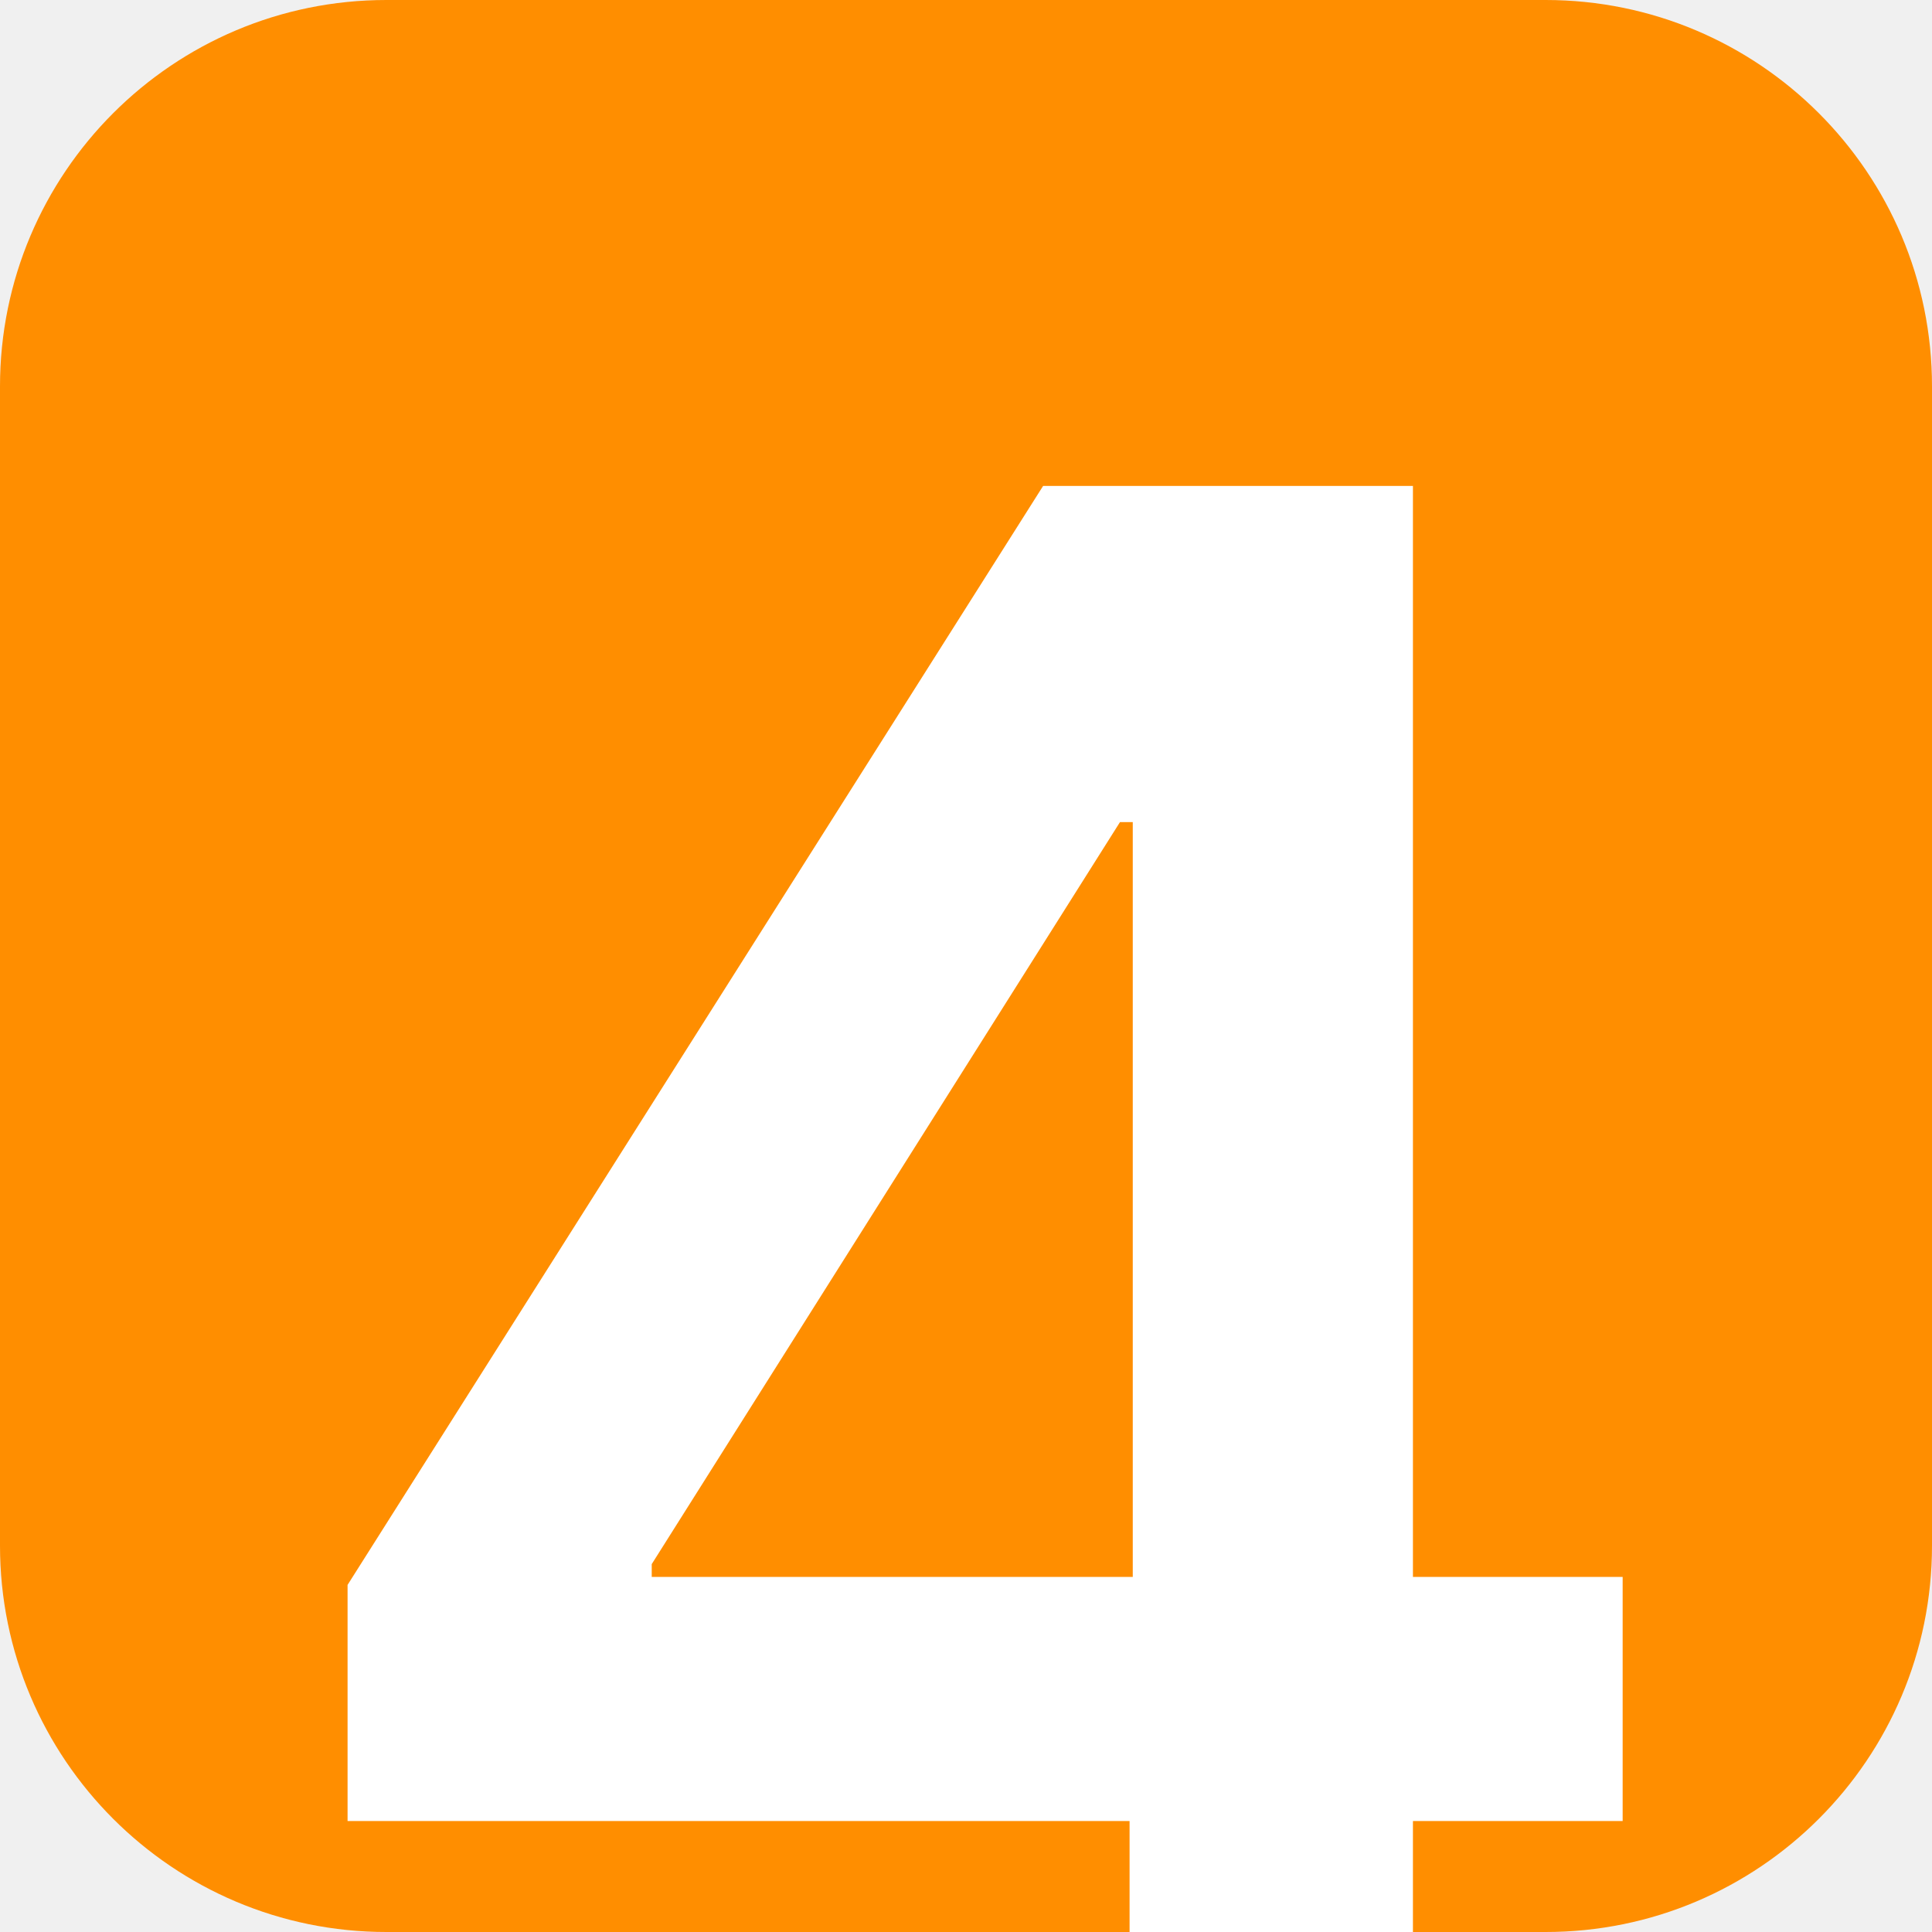
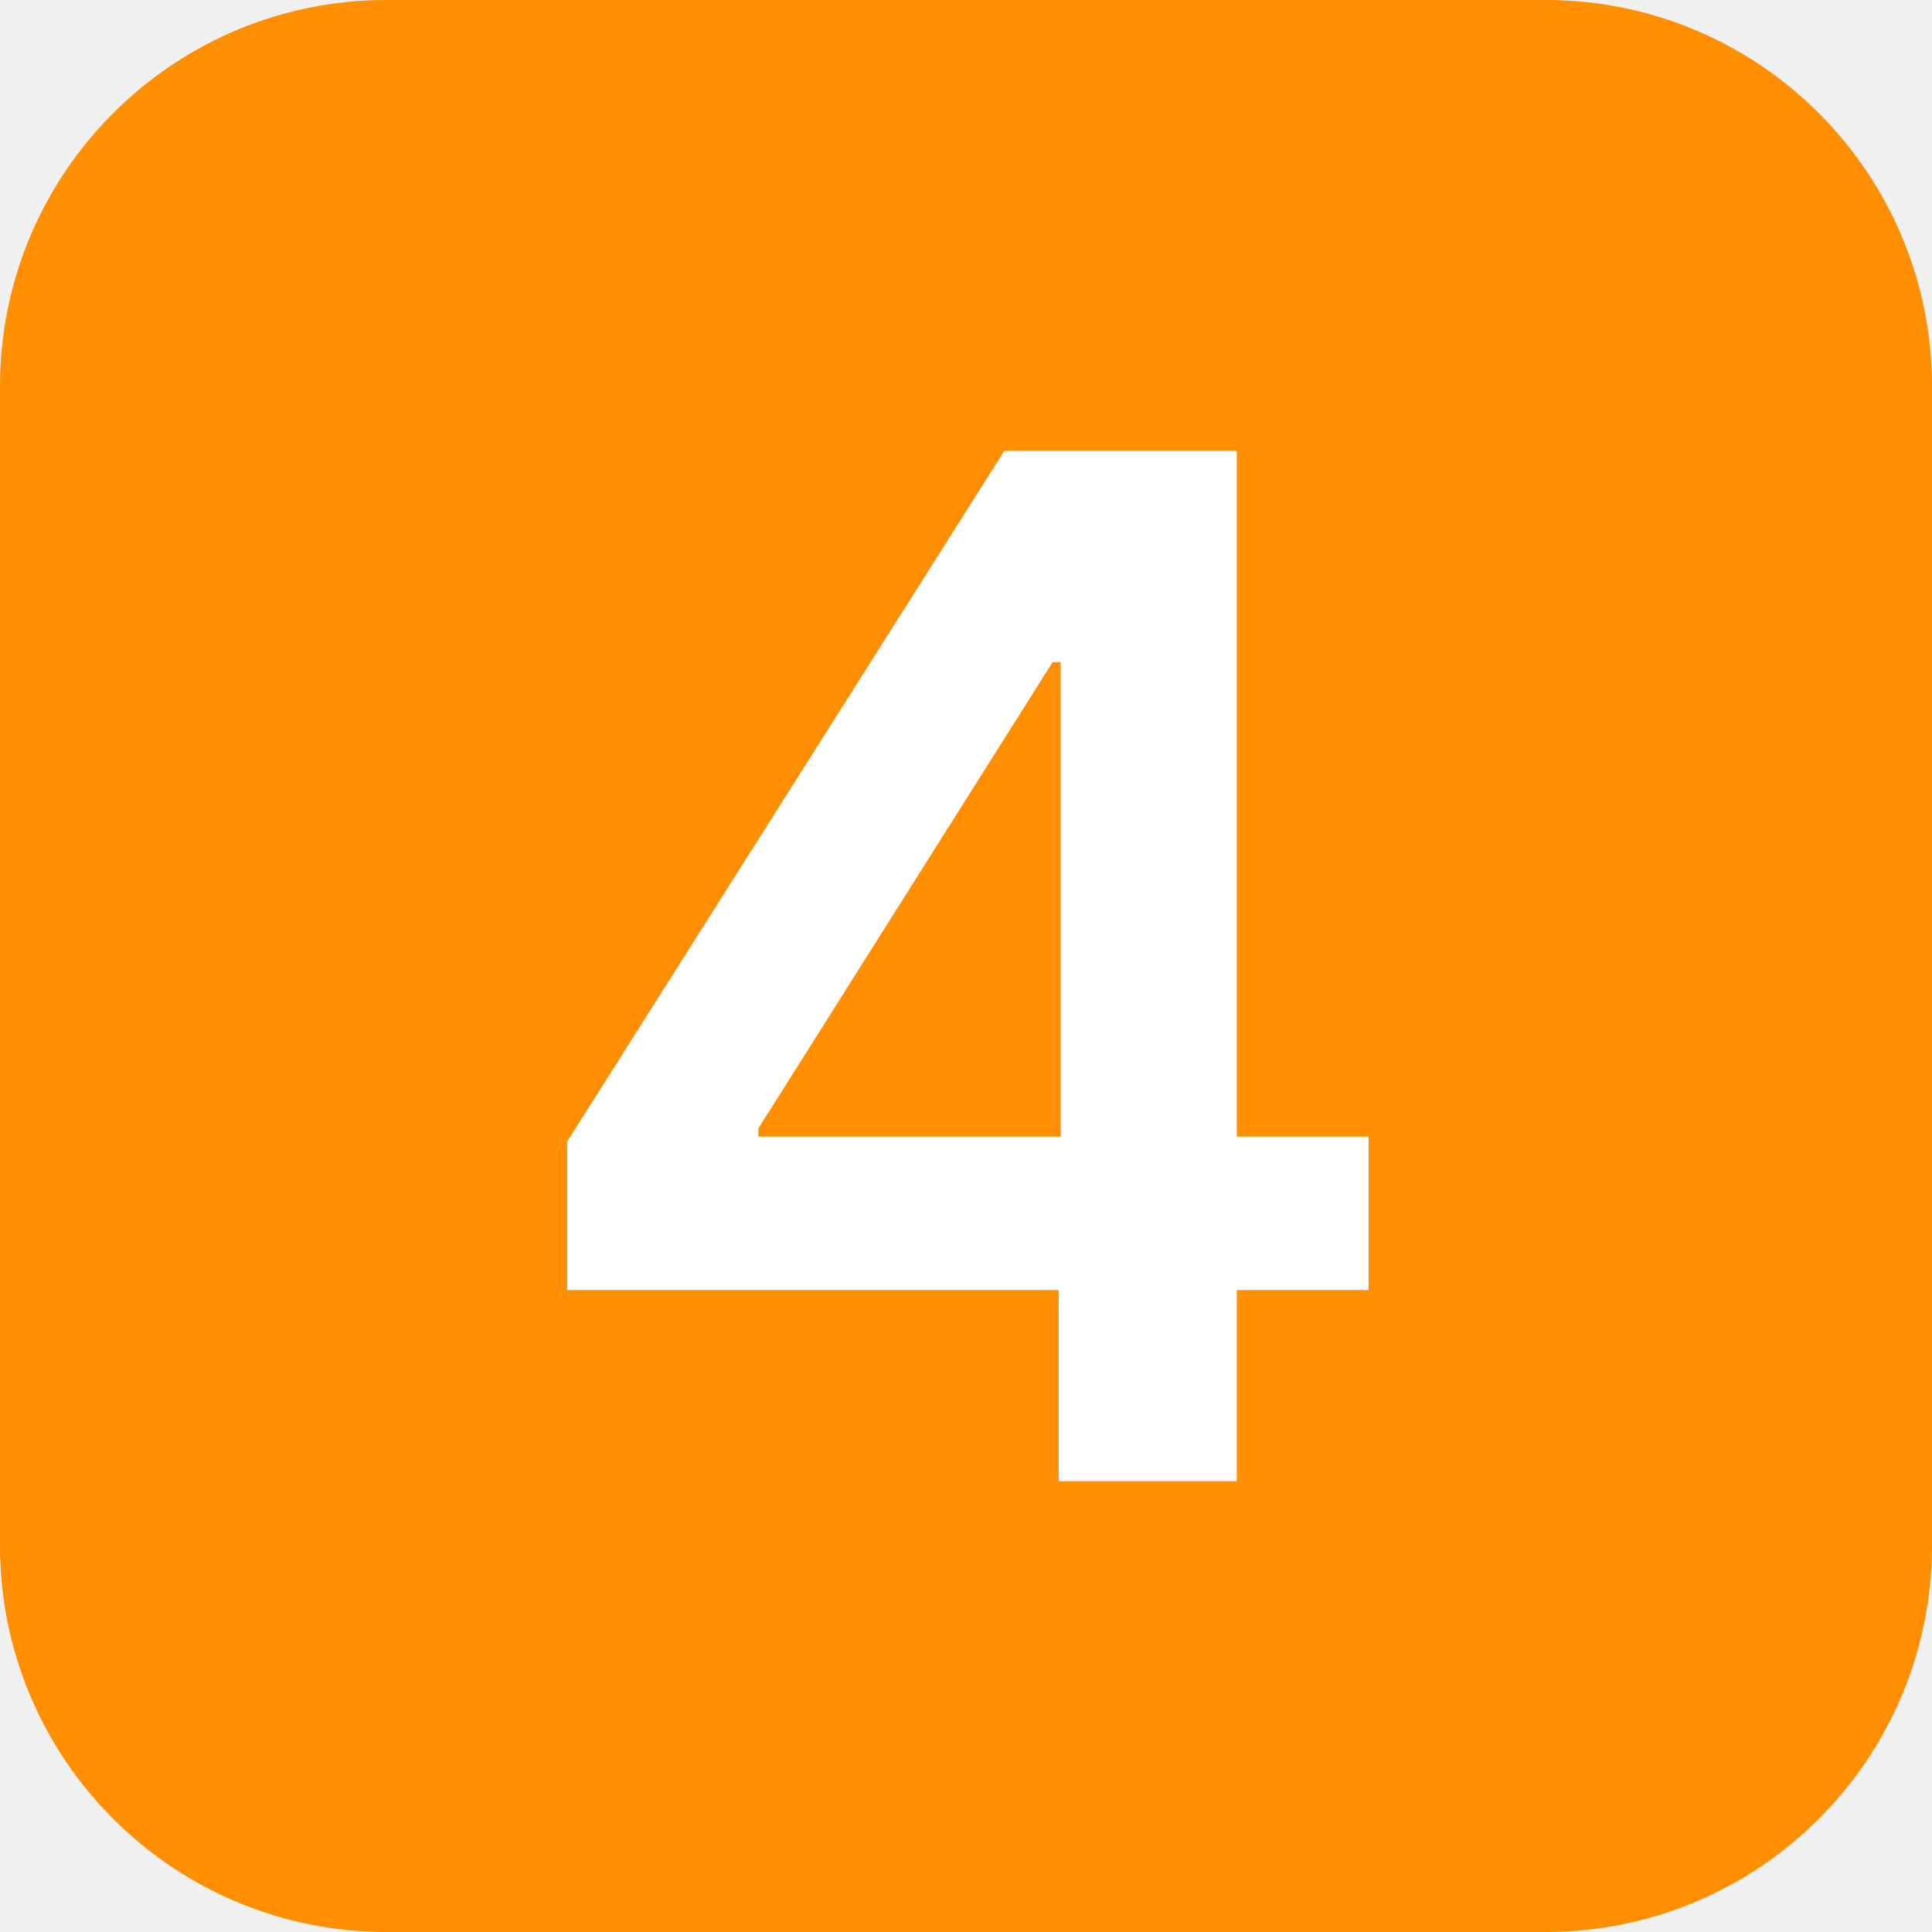
<svg xmlns="http://www.w3.org/2000/svg" width="60" height="60" viewBox="0 0 60 60" fill="none">
-   <g clip-path="url(#clip0_940_3075)">
-     <rect width="60" height="60" rx="12" fill="#FF8E00" />
-     <path d="M10.794 56.554V49.221L32.395 15.091H38.511V25.531H34.782L20.24 48.575V48.972H50.393V56.554H10.794ZM35.08 66V54.317L35.179 51.035V15.091H43.88V66H35.08Z" fill="white" />
-   </g>
-   <defs>
-     <clipPath id="clip0_940_3075">
-       <rect width="60" height="60" rx="12" fill="white" />
-     </clipPath>
-   </defs>
+   <rect width="60" height="60" rx="12" fill="#FF8E00" />
+   <path d="M17.613 40.062V35.453L31.191 14H35.035V20.562H32.691L23.551 35.047V35.297H42.504V40.062H17.613ZM32.879 46V38.656L32.941 36.594V14H38.41V46H32.879Z" fill="white" />
</svg>
